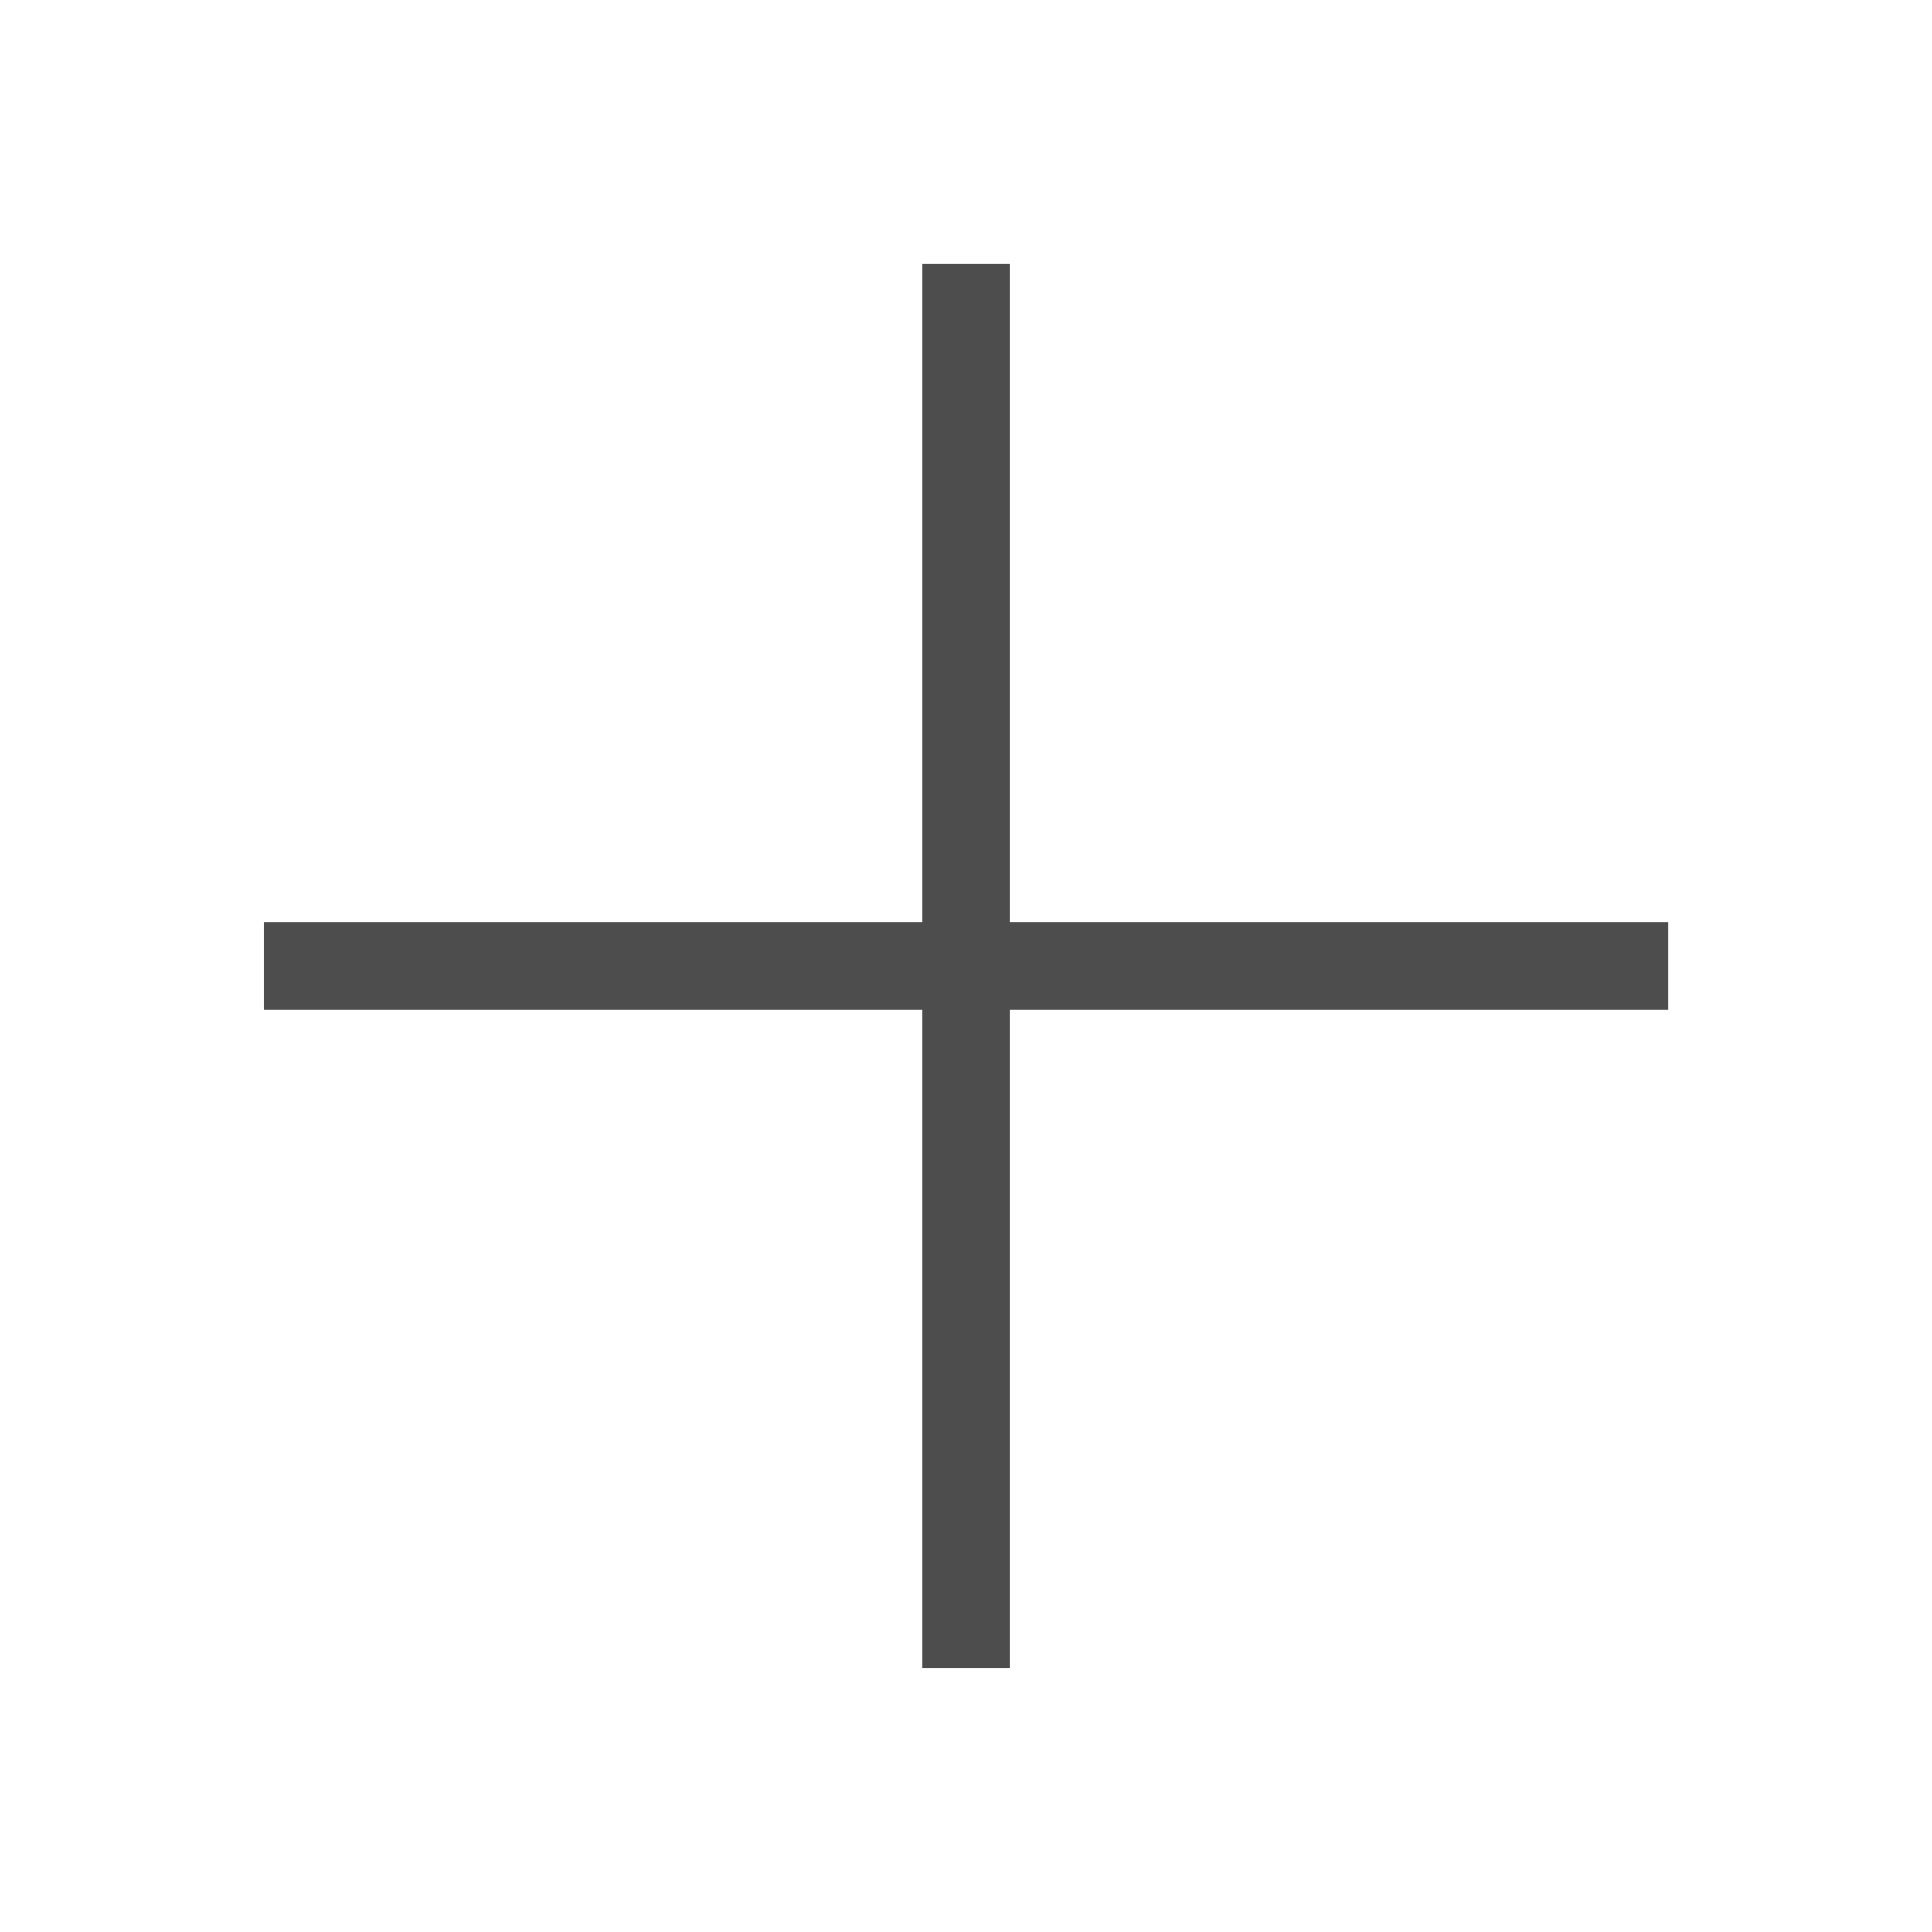
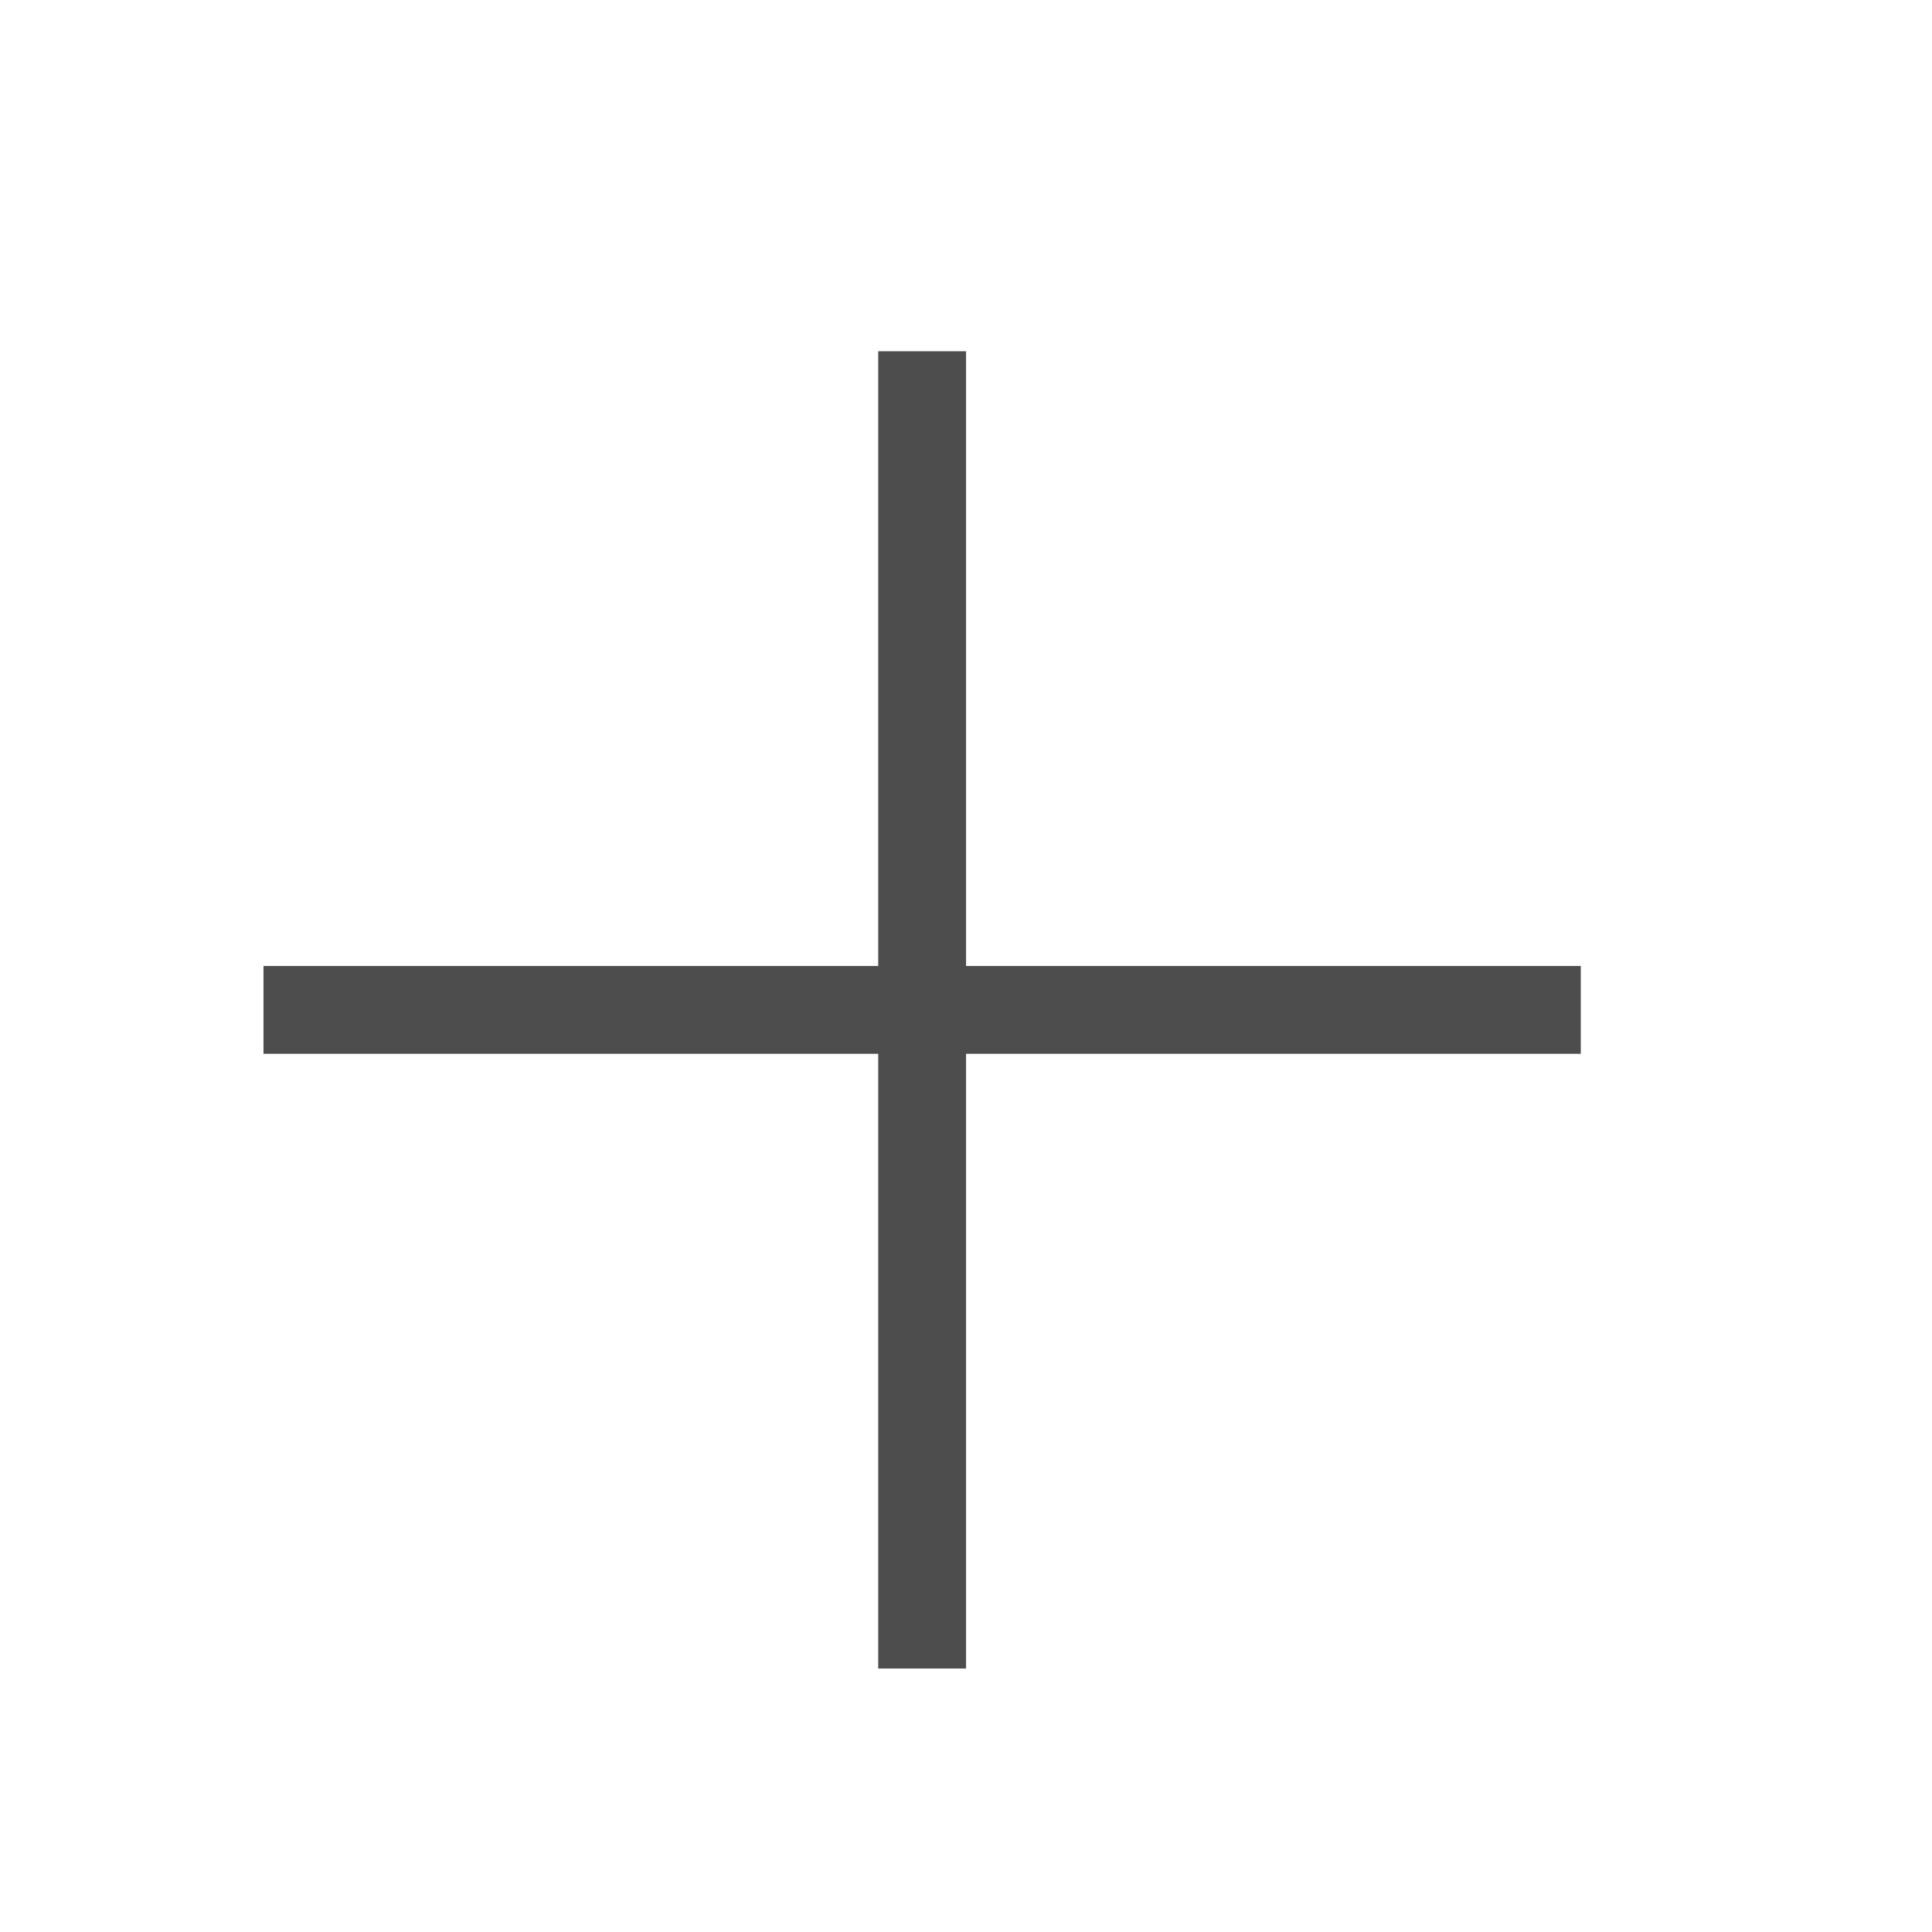
<svg xmlns="http://www.w3.org/2000/svg" width="22" height="22" id="svg3760" version="1.1">
  <defs id="defs3762" />
  <g id="layer1" transform="translate(-553.7225,-583.1193)">
-     <rect style="opacity:1;fill:#4d4d4d;fill-opacity:1;stroke:none" id="rect4189" width="1" height="16" x="593.619" y="-572.723" transform="matrix(0,1,-1,0,0,0)" />
-     <rect y="586.119" x="564.223" height="16" width="1" id="rect4119" style="opacity:1;fill:#4d4d4d;fill-opacity:1;stroke:none" />
+     <rect style="opacity:1;fill:#4d4d4d;fill-opacity:1;stroke:none" id="rect4189" width="1" height="15" x="594.119" y="-571.723" transform="matrix(0,1,-1,0,0,0)" />
+     <rect y="587.119" x="563.723" height="15" width="1" id="rect4119" style="opacity:1;fill:#4d4d4d;fill-opacity:1;stroke:none" />
  </g>
</svg>
